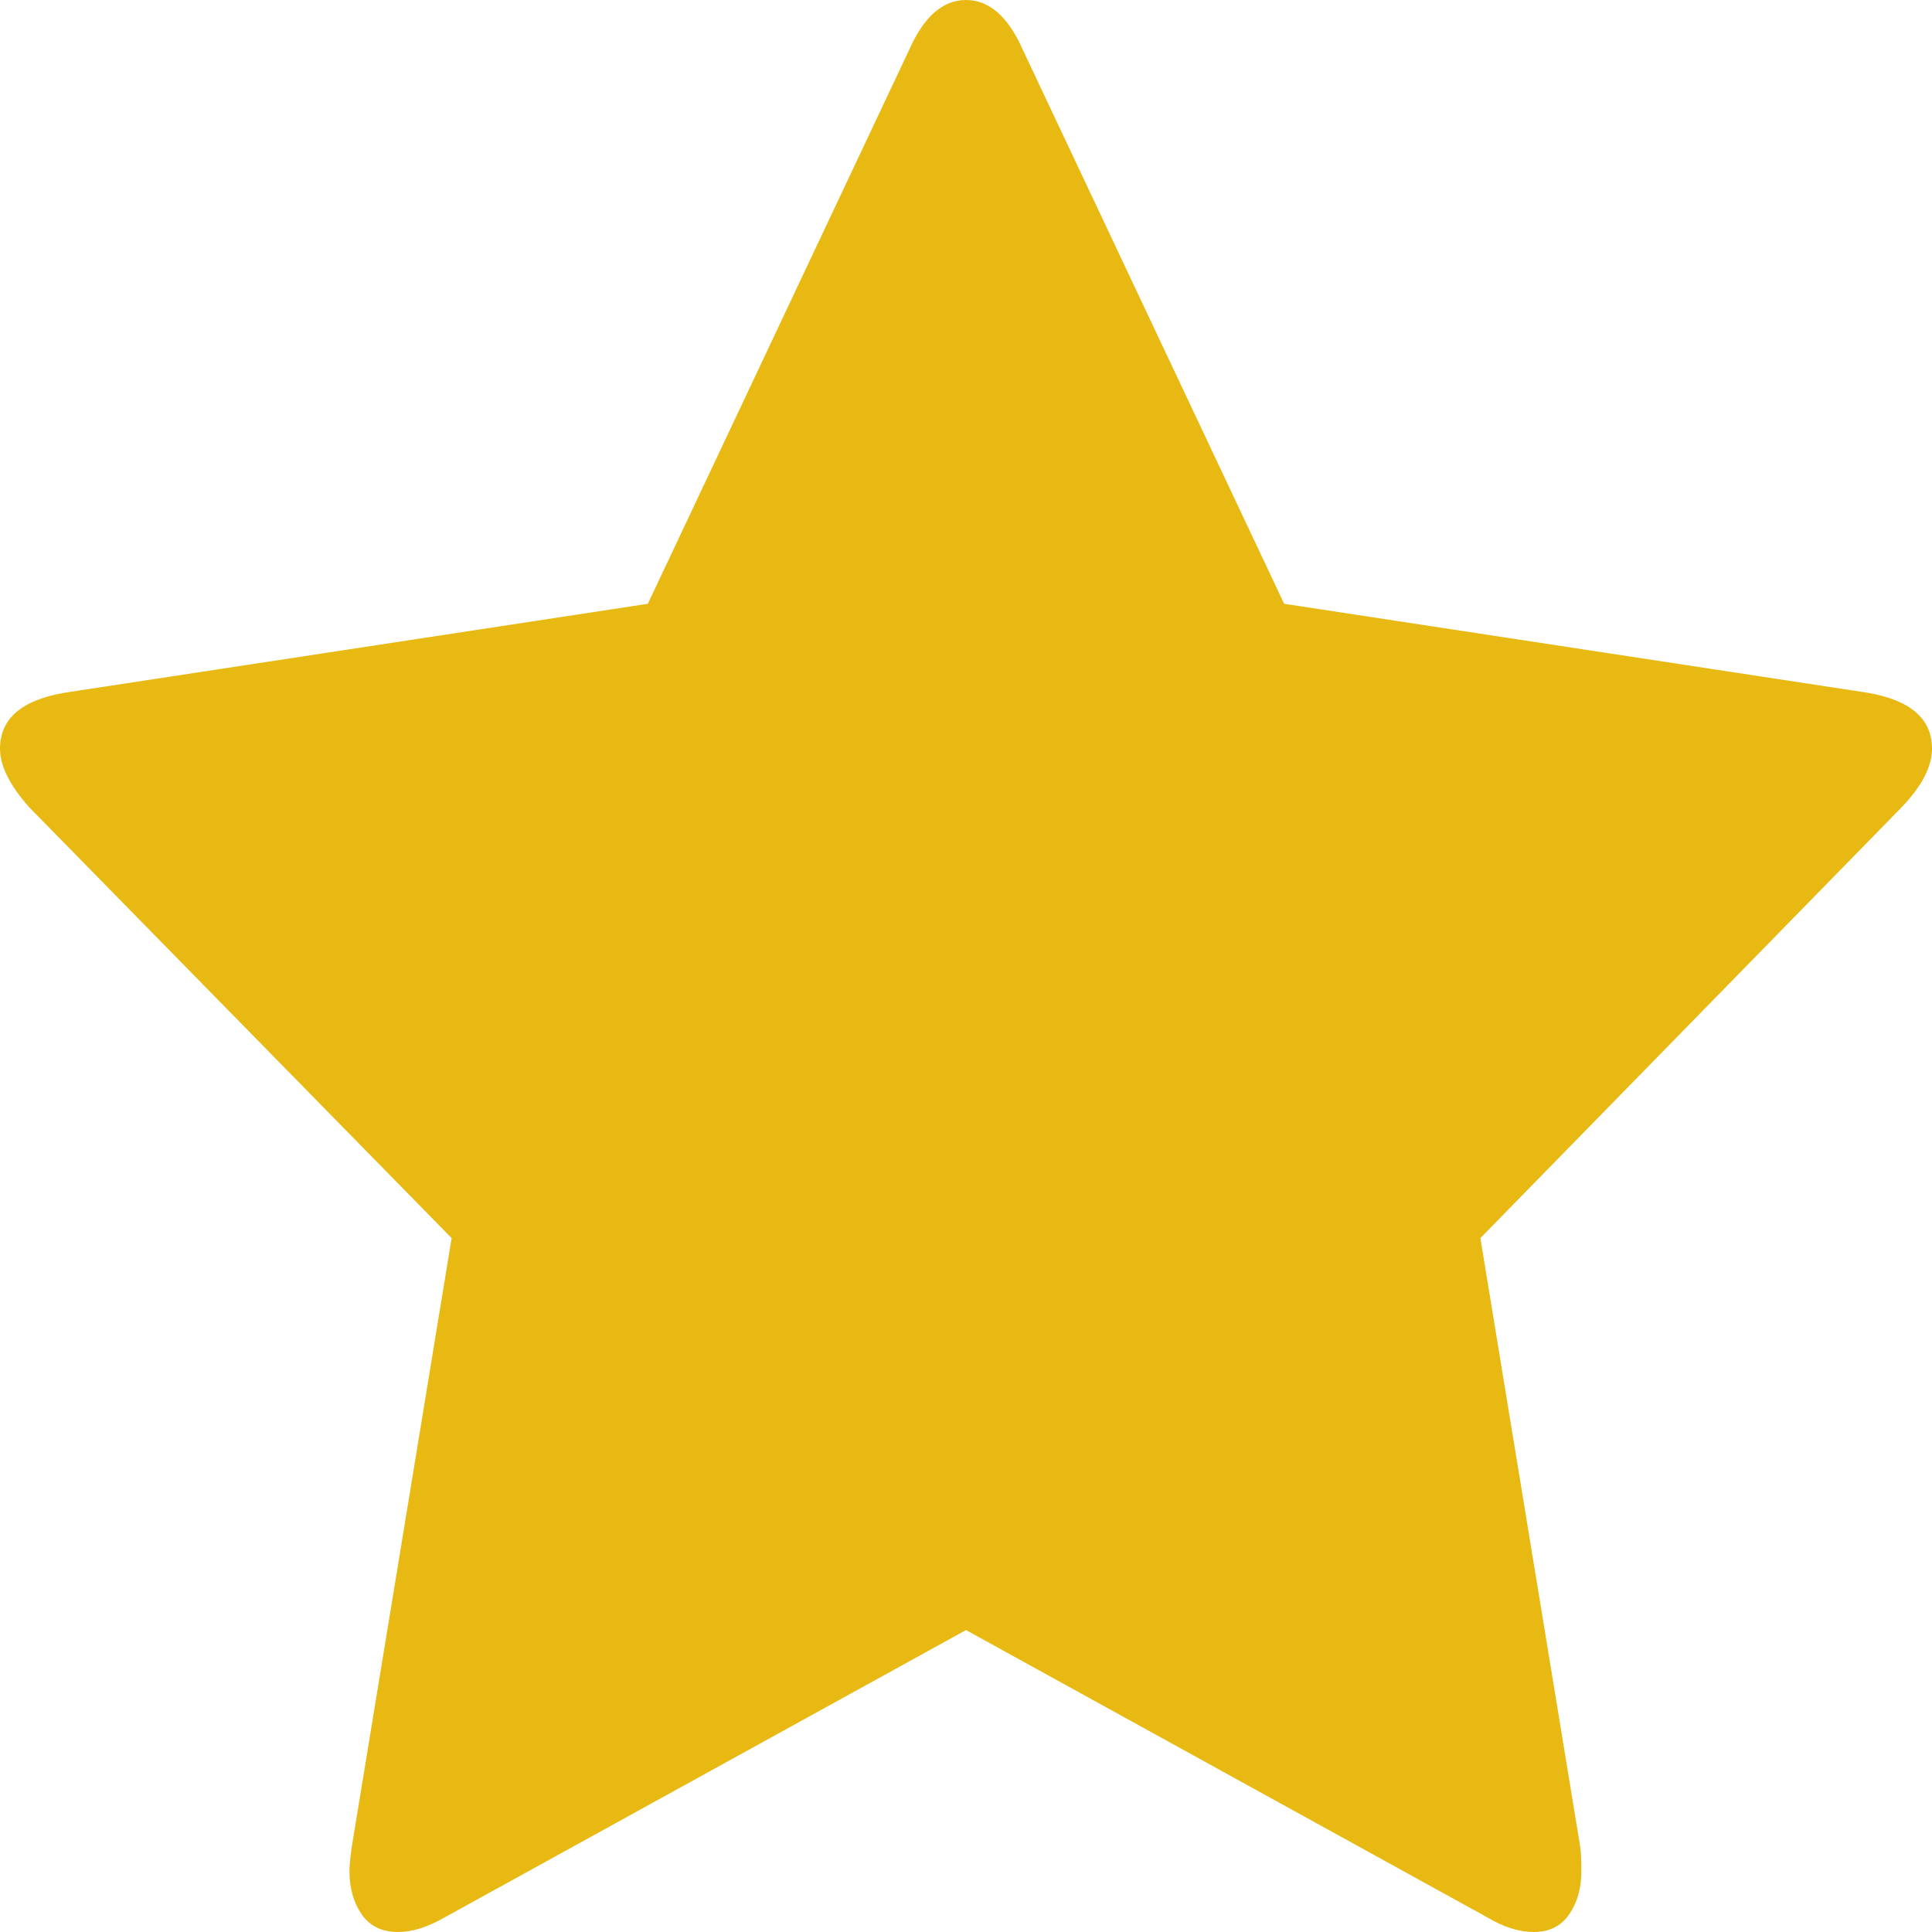
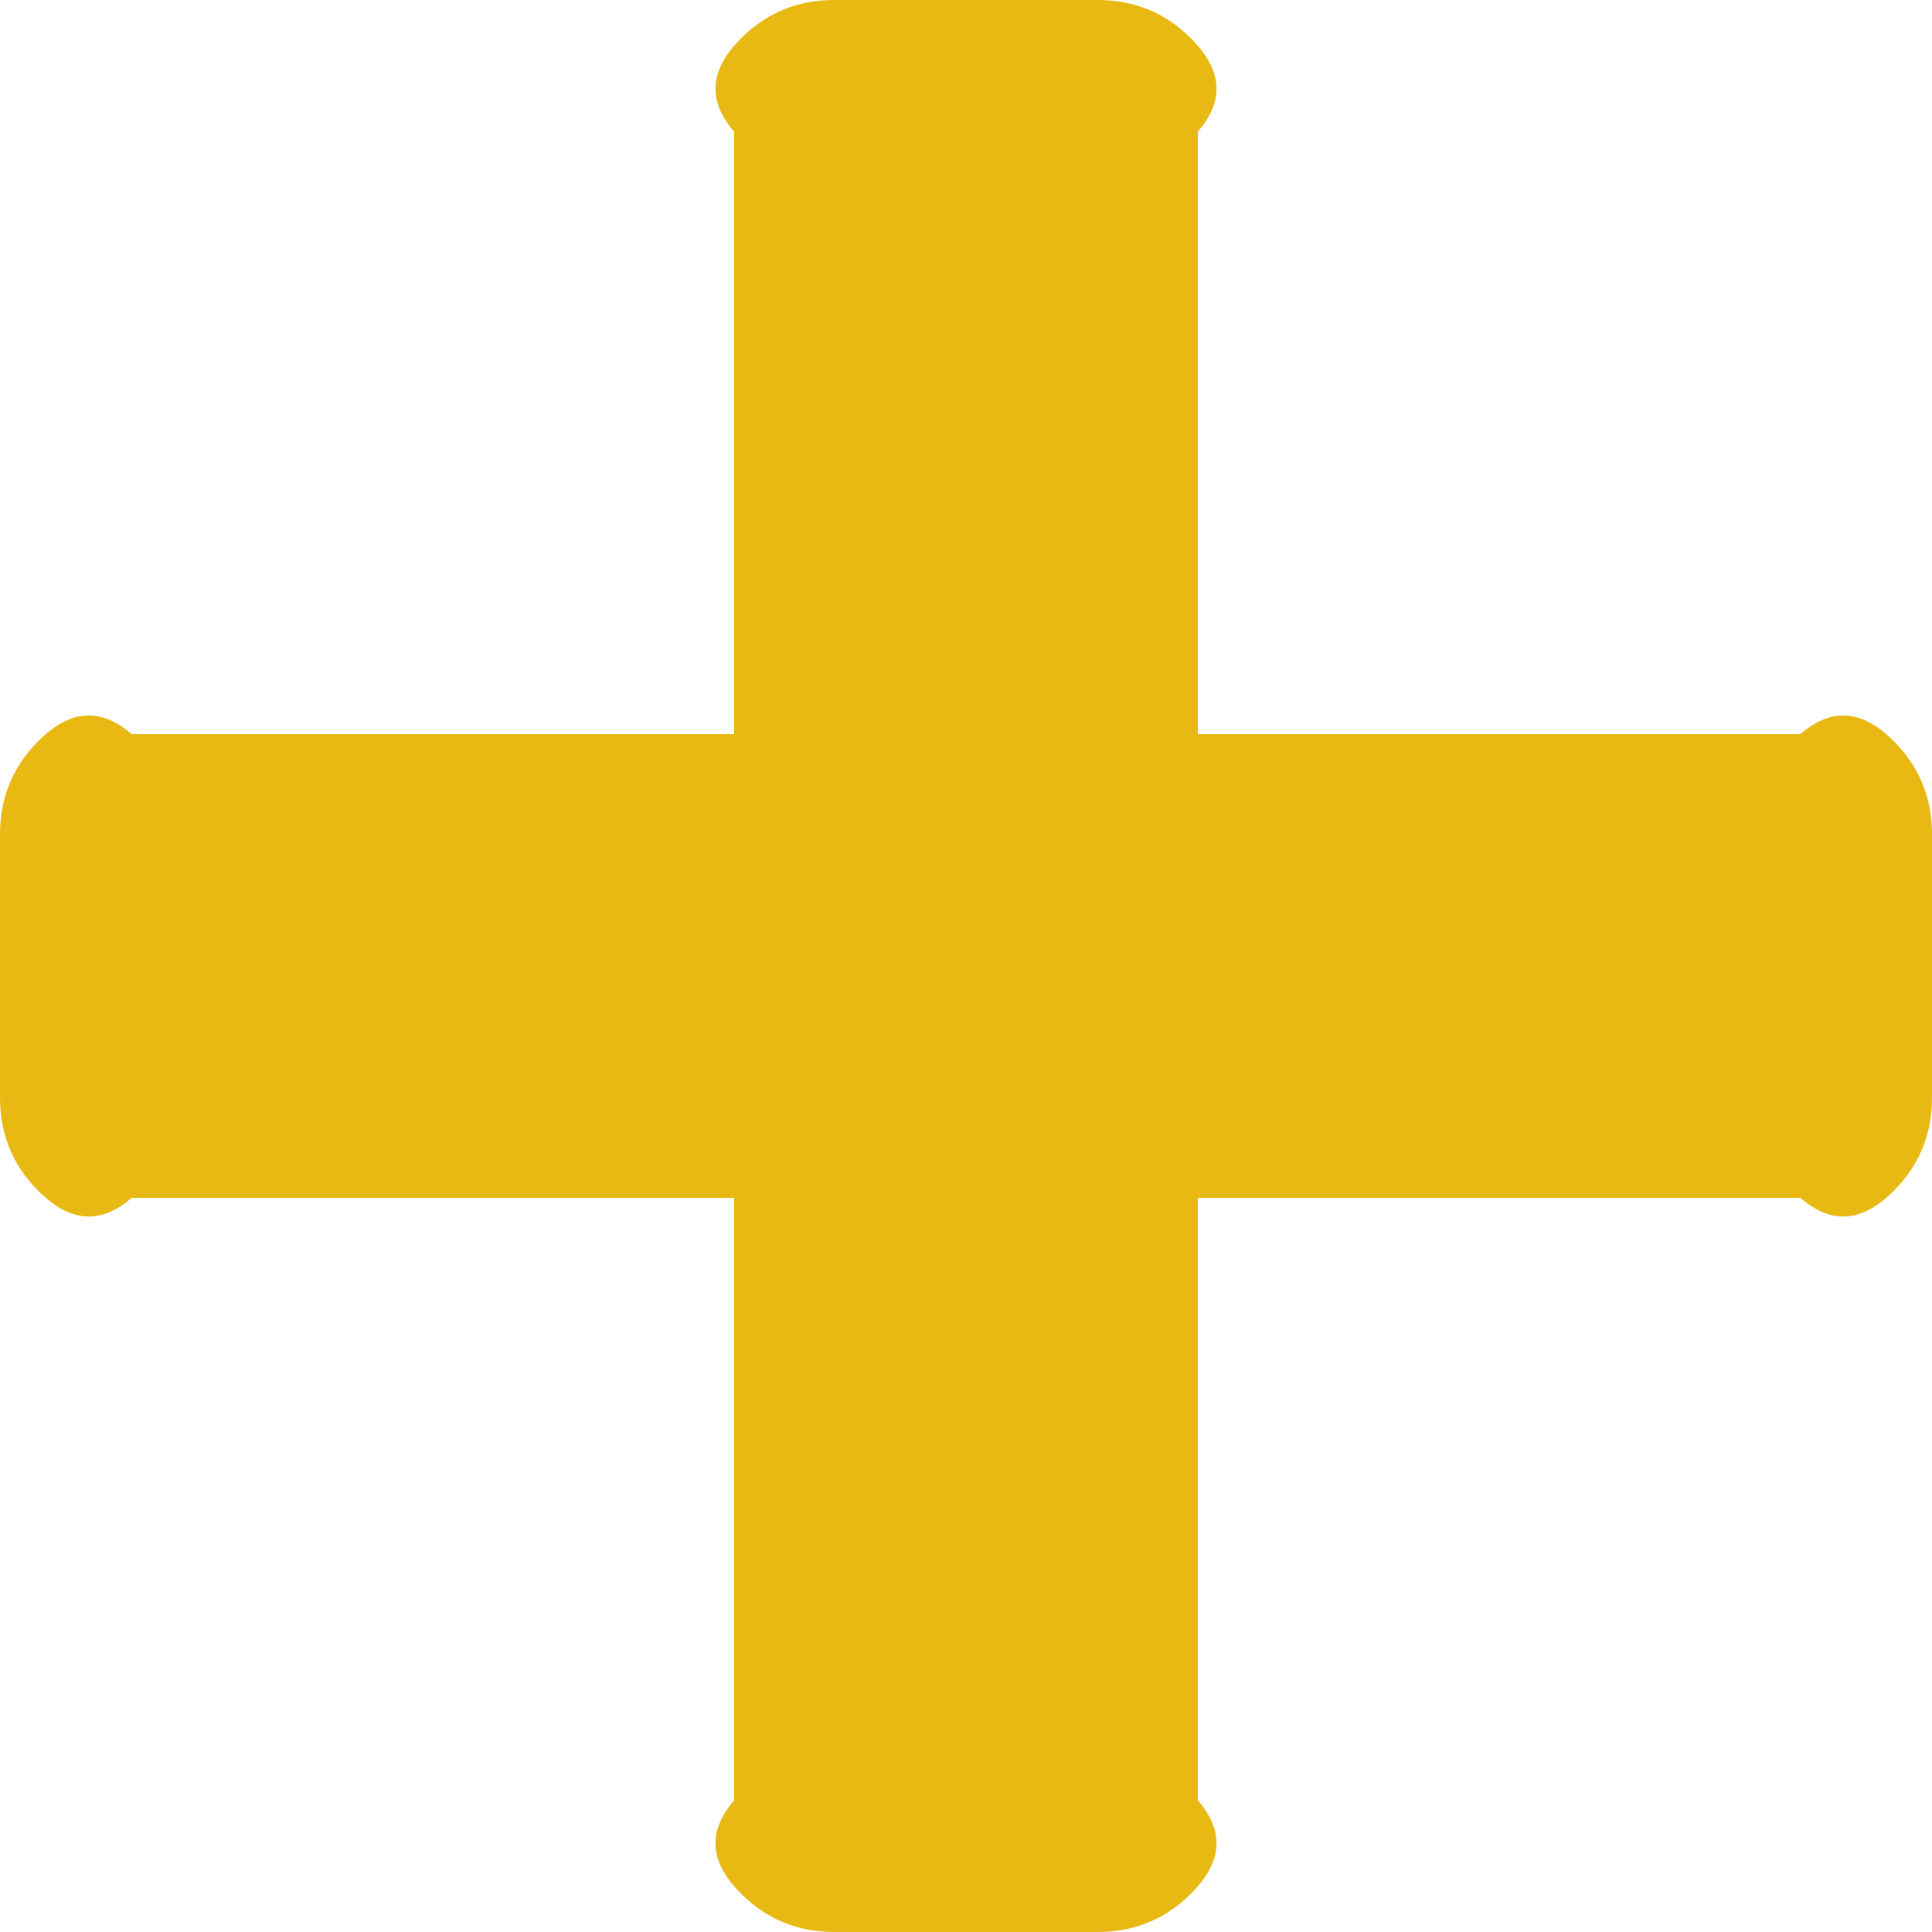
- <svg xmlns="http://www.w3.org/2000/svg" version="1.1" width="25px" height="25px">
-   <g transform="matrix(1 0 0 1 -200 -158 )">
-     <path d="M 24.159 8.963  C 24.72 9.058  25 9.3  25 9.688  C 25 9.919  24.87 10.171  24.609 10.444  L 19.156 16.021  L 20.448 23.897  C 20.458 23.971  20.463 24.076  20.463 24.212  C 20.463 24.433  20.41 24.619  20.305 24.772  C 20.2 24.924  20.047 25  19.847 25  C 19.656 25  19.456 24.937  19.246 24.811  L 12.5 21.093  L 5.754 24.811  C 5.534 24.937  5.334 25  5.153 25  C 4.943 25  4.785 24.924  4.68 24.772  C 4.575 24.619  4.522 24.433  4.522 24.212  C 4.522 24.149  4.532 24.044  4.552 23.897  L 5.844 16.021  L 0.376 10.444  C 0.125 10.161  0 9.909  0 9.688  C 0 9.3  0.28 9.058  0.841 8.963  L 8.383 7.813  L 11.764 0.646  C 11.954 0.215  12.2 0  12.5 0  C 12.8 0  13.046 0.215  13.236 0.646  L 16.617 7.813  L 24.159 8.963  Z " fill-rule="nonzero" fill="#e8b913" stroke="none" transform="matrix(1 0 0 1 200 158 )" />
+ <svg xmlns="http://www.w3.org/2000/svg" version="1.1" width="50px" height="50px">
+   <g transform="matrix(1 0 0 1 -214 -680 )">
+     <path d="M 49.006 19.176  C 49.669 19.839  50 20.644  50 21.591  L 50 28.409  C 50 29.356  49.669 30.161  49.006 30.824  C 48.343 31.487  47.538 31.818  46.591 31  L 31 31  L 31 46.591  C 31.818 47.538  31.487 48.343  30.824 49.006  C 30.161 49.669  29.356 50  28.409 50  L 21.591 50  C 20.644 50  19.839 49.669  19.176 49.006  C 18.513 48.343  18.182 47.538  19 46.591  L 19 31  L 3.409 31  C 2.462 31.818  1.657 31.487  0.994 30.824  C 0.331 30.161  0 29.356  0 28.409  L 0 21.591  C 0 20.644  0.331 19.839  0.994 19.176  C 1.657 18.513  2.462 18.182  3.409 19  L 19 19  L 19 3.409  C 18.182 2.462  18.513 1.657  19.176 0.994  C 19.839 0.331  20.644 0  21.591 0  L 28.409 0  C 29.356 0  30.161 0.331  30.824 0.994  C 31.487 1.657  31.818 2.462  31 3.409  L 31 19  L 46.591 19  C 47.538 18.182  48.343 18.513  49.006 19.176  Z " fill-rule="nonzero" fill="#e8b913" stroke="none" transform="matrix(1 0 0 1 214 680 )" />
  </g>
</svg>
